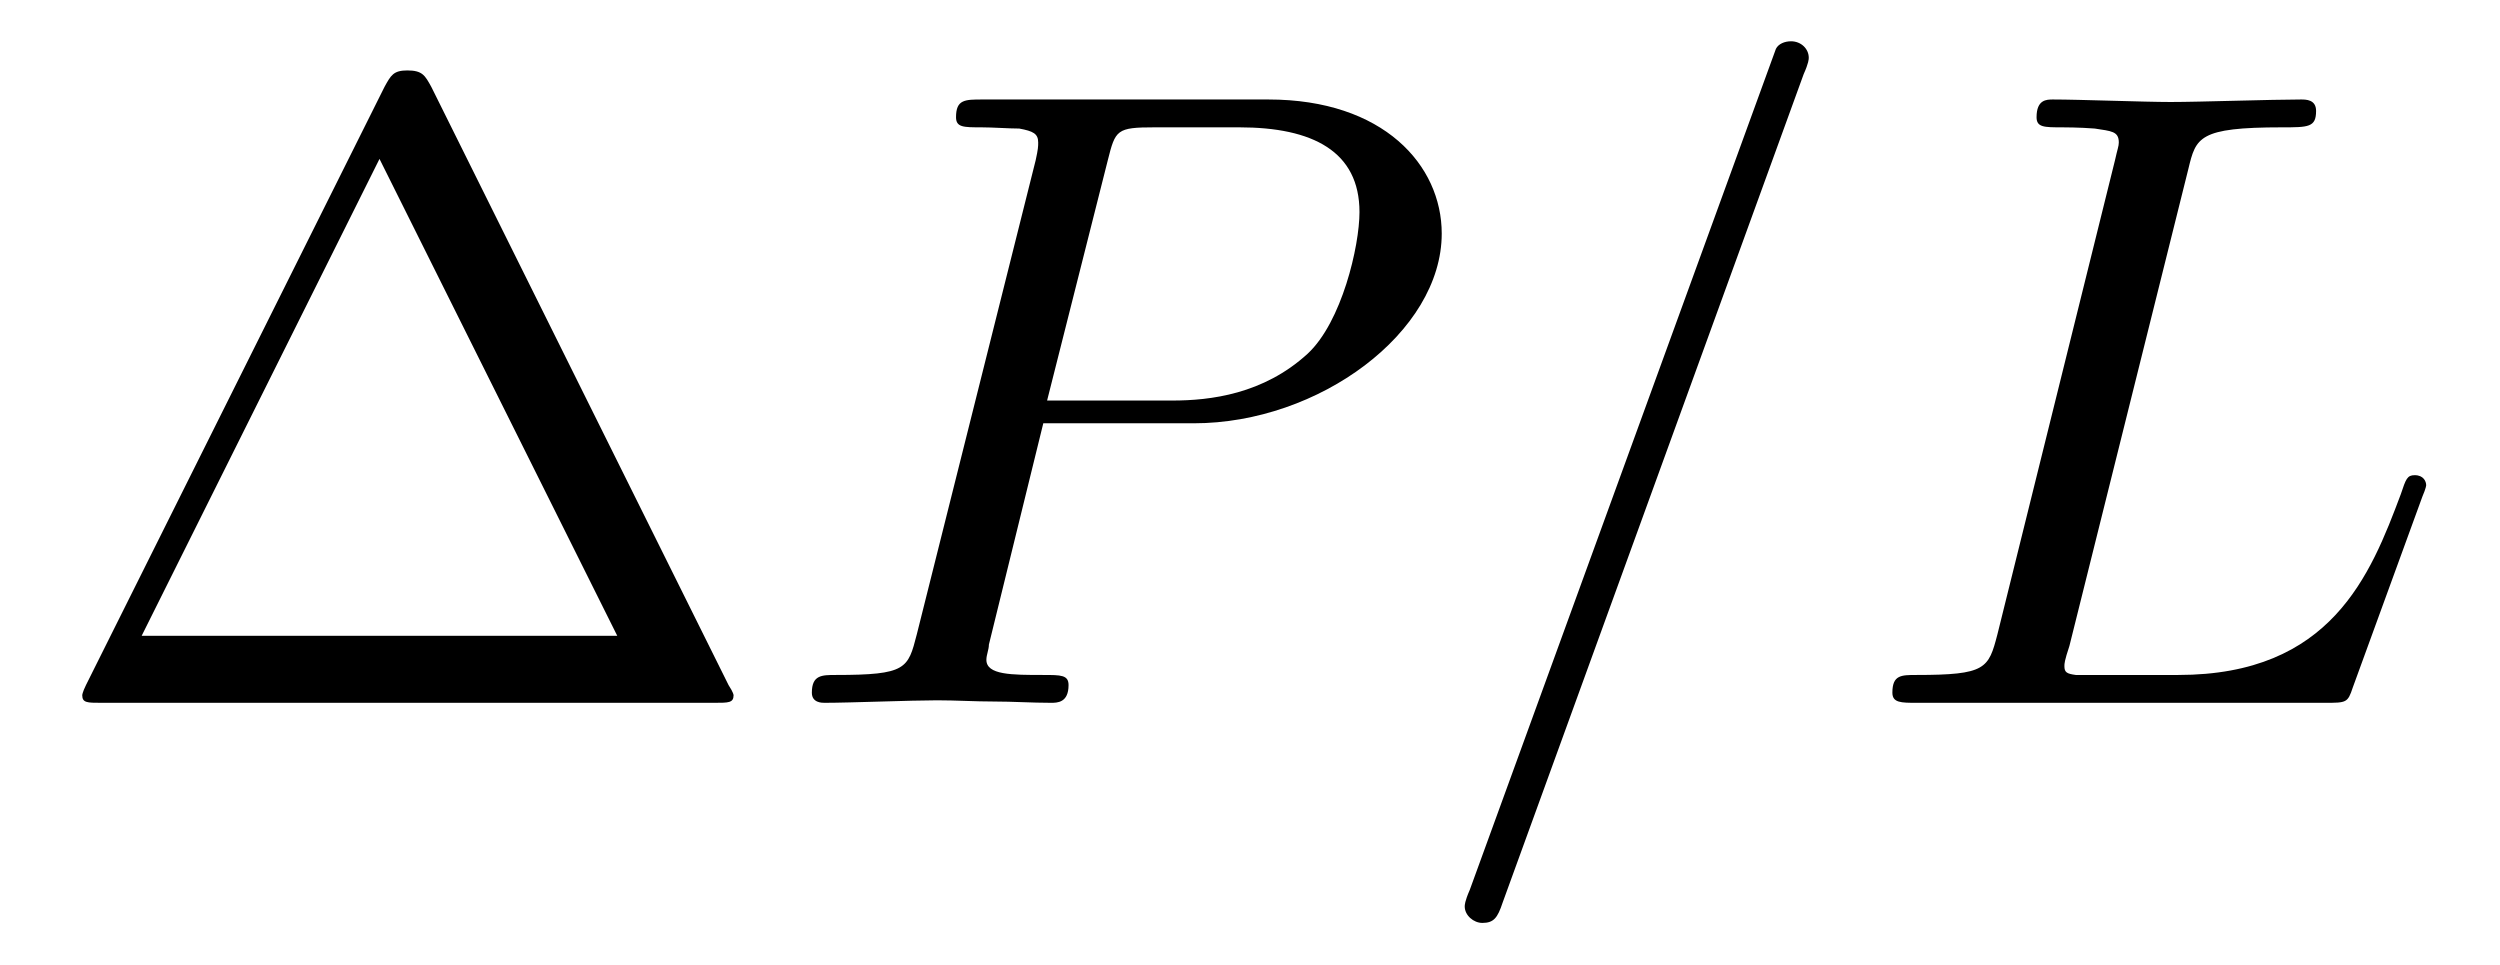
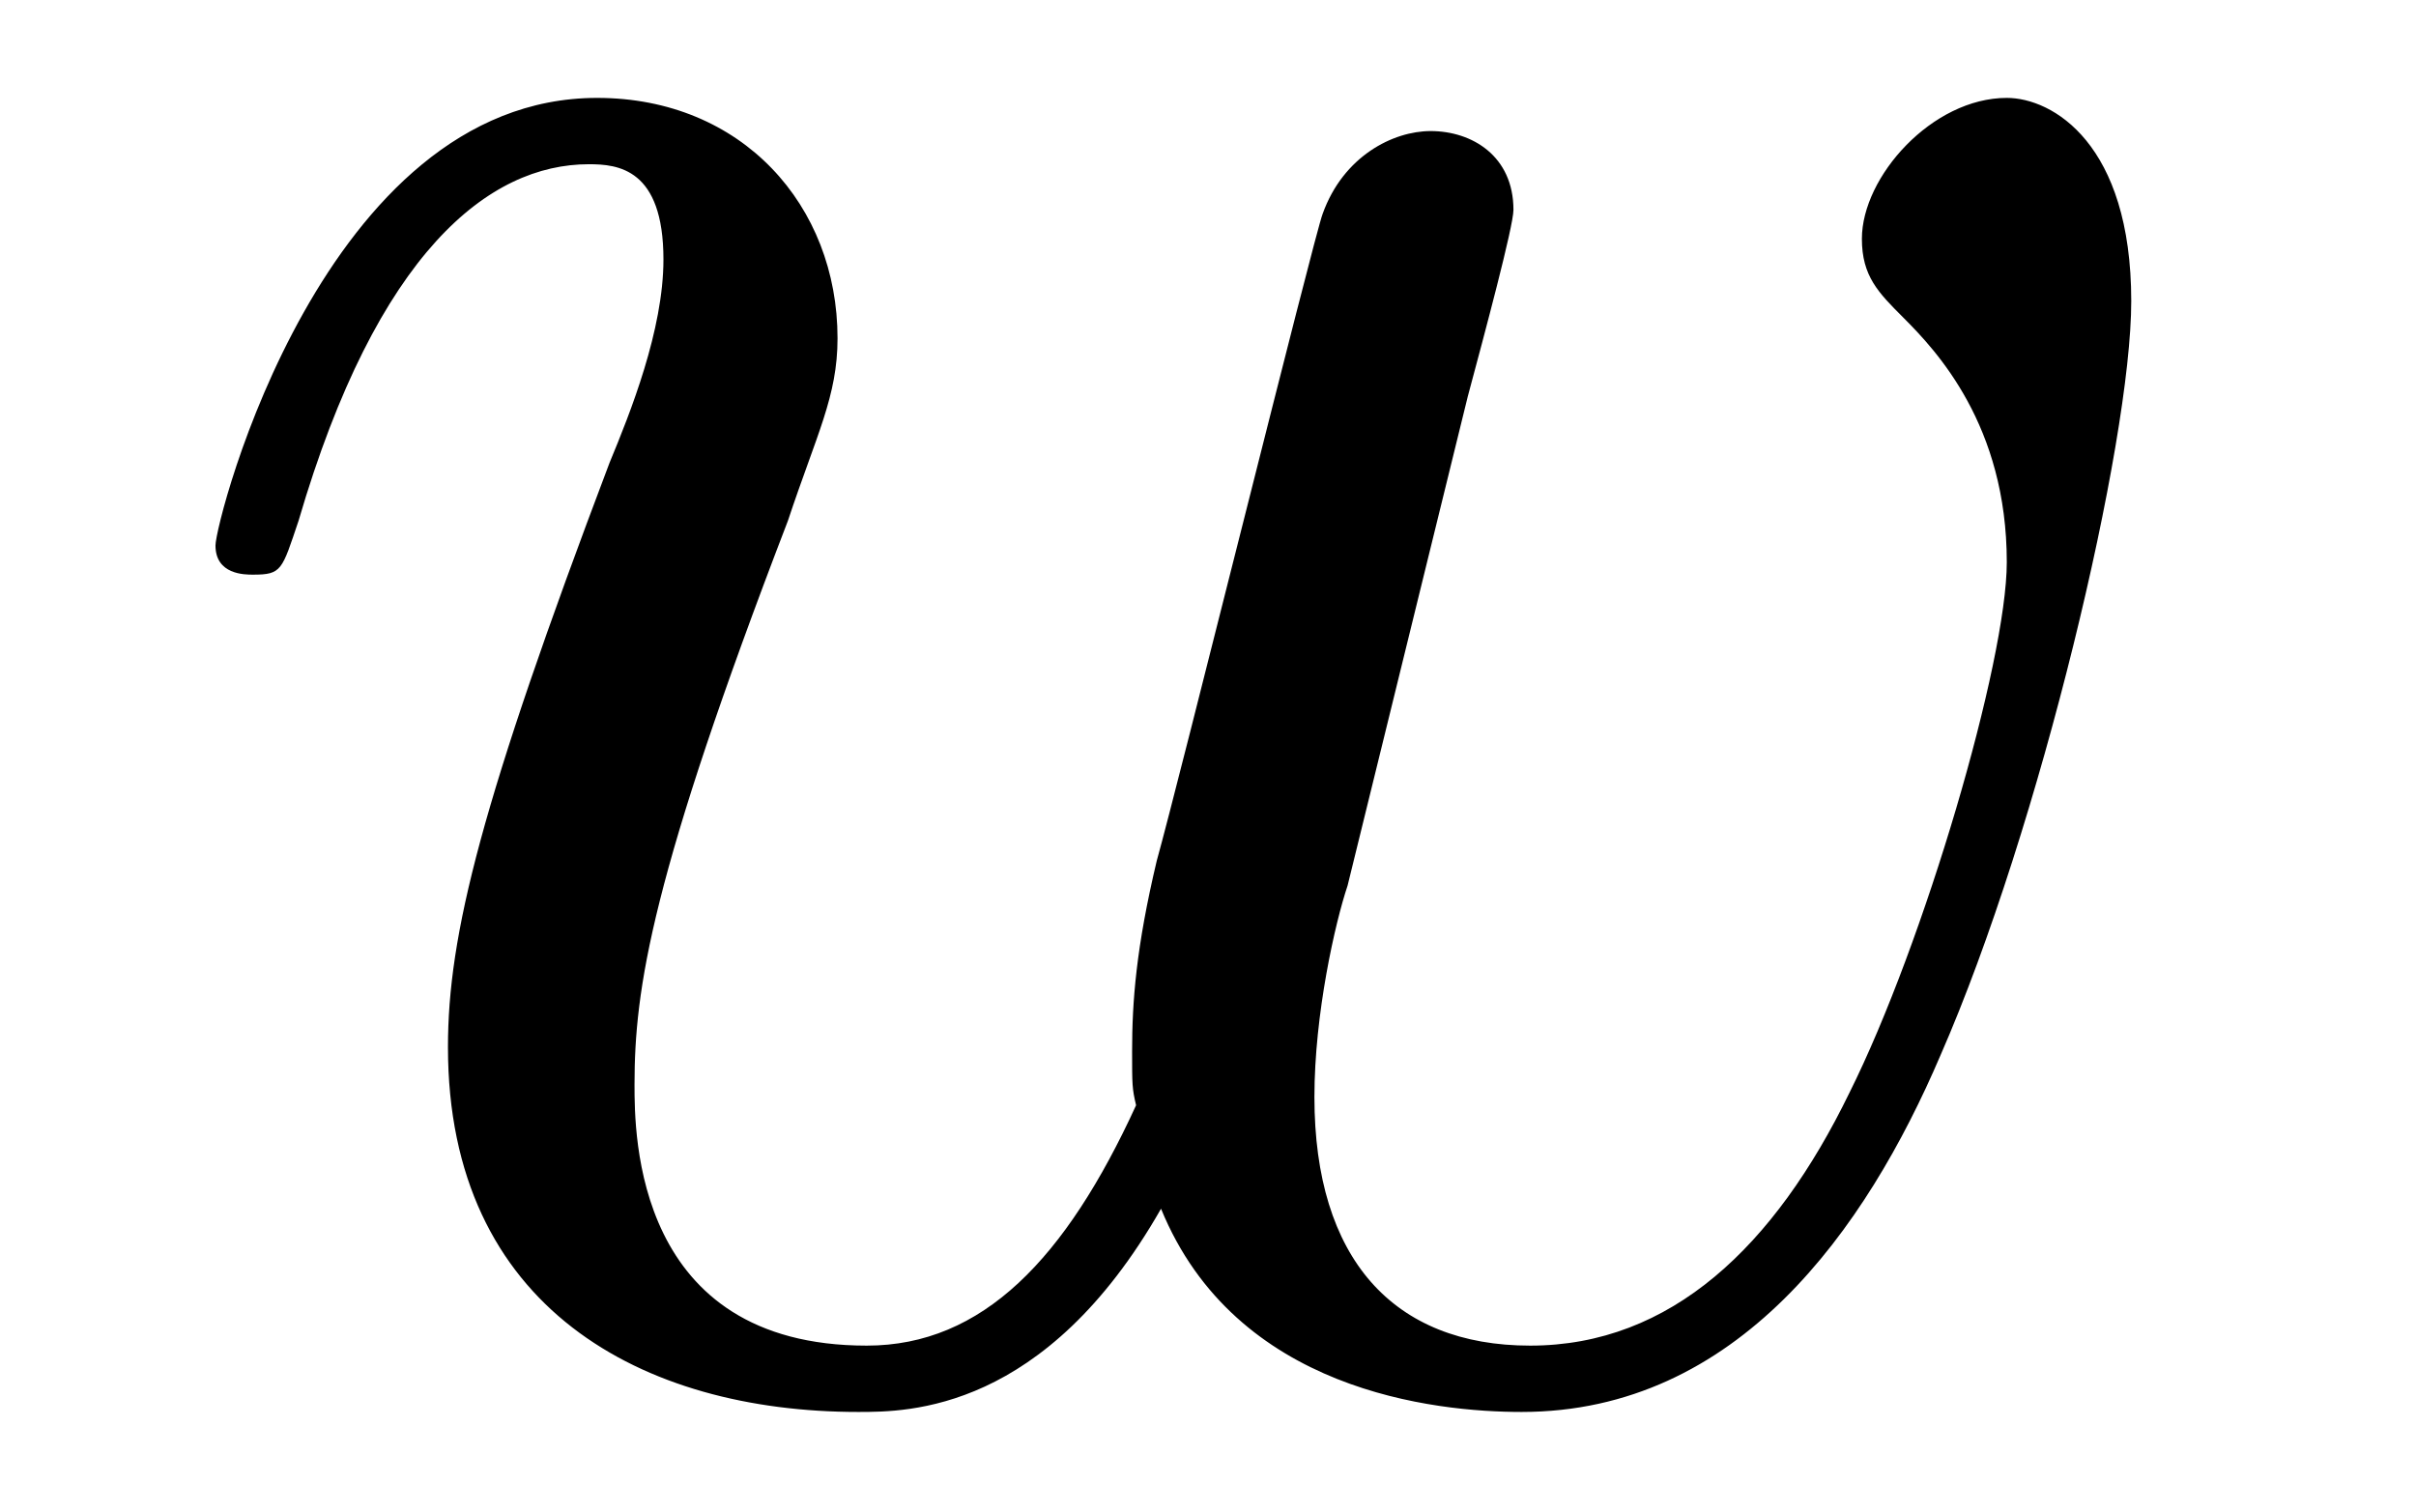
- <svg xmlns="http://www.w3.org/2000/svg" xmlns:xlink="http://www.w3.org/1999/xlink" viewBox="0 0 30.883 11.909" version="1.2">
+ <svg xmlns="http://www.w3.org/2000/svg" xmlns:xlink="http://www.w3.org/1999/xlink" viewBox="0 0 9.104 5.697" version="1.2">
  <defs>
    <g>
      <symbol overflow="visible" id="glyph0-0">
        <path style="stroke:none;" d="" />
      </symbol>
      <symbol overflow="visible" id="glyph0-1">
-         <path style="stroke:none;" d="M 4.828 -7.609 C 4.75 -7.75 4.719 -7.812 4.531 -7.812 C 4.359 -7.812 4.328 -7.75 4.25 -7.609 L 0.562 -0.219 C 0.516 -0.125 0.516 -0.094 0.516 -0.094 C 0.516 0 0.578 0 0.75 0 L 8.328 0 C 8.5 0 8.562 0 8.562 -0.094 C 8.562 -0.094 8.562 -0.125 8.5 -0.219 Z M 4.188 -6.719 L 7.125 -0.828 L 1.25 -0.828 Z M 4.188 -6.719 " />
-       </symbol>
-       <symbol overflow="visible" id="glyph1-0">
-         <path style="stroke:none;" d="" />
-       </symbol>
-       <symbol overflow="visible" id="glyph1-1">
-         <path style="stroke:none;" d="M 3.297 -3.453 L 5.156 -3.453 C 6.703 -3.453 8.219 -4.578 8.219 -5.797 C 8.219 -6.641 7.5 -7.453 6.078 -7.453 L 2.547 -7.453 C 2.328 -7.453 2.219 -7.453 2.219 -7.234 C 2.219 -7.109 2.312 -7.109 2.531 -7.109 C 2.672 -7.109 2.875 -7.094 3 -7.094 C 3.172 -7.062 3.234 -7.031 3.234 -6.922 C 3.234 -6.875 3.234 -6.844 3.203 -6.703 L 1.734 -0.844 C 1.625 -0.422 1.609 -0.344 0.734 -0.344 C 0.562 -0.344 0.438 -0.344 0.438 -0.125 C 0.438 0 0.562 0 0.594 0 C 0.906 0 1.672 -0.031 1.984 -0.031 C 2.219 -0.031 2.453 -0.016 2.688 -0.016 C 2.922 -0.016 3.156 0 3.391 0 C 3.469 0 3.609 0 3.609 -0.219 C 3.609 -0.344 3.516 -0.344 3.297 -0.344 C 2.906 -0.344 2.594 -0.344 2.594 -0.531 C 2.594 -0.594 2.625 -0.656 2.625 -0.719 Z M 4.094 -6.703 C 4.188 -7.078 4.203 -7.109 4.672 -7.109 L 5.719 -7.109 C 6.625 -7.109 7.203 -6.812 7.203 -6.062 C 7.203 -5.641 6.984 -4.703 6.562 -4.312 C 6.016 -3.812 5.359 -3.734 4.891 -3.734 L 3.344 -3.734 Z M 4.094 -6.703 " />
-       </symbol>
-       <symbol overflow="visible" id="glyph1-2">
-         <path style="stroke:none;" d="M 4.781 -7.766 C 4.844 -7.906 4.844 -7.953 4.844 -7.969 C 4.844 -8.078 4.75 -8.172 4.625 -8.172 C 4.547 -8.172 4.469 -8.141 4.438 -8.078 L 0.656 2.312 C 0.594 2.453 0.594 2.5 0.594 2.516 C 0.594 2.625 0.703 2.719 0.812 2.719 C 0.953 2.719 1 2.656 1.062 2.469 Z M 4.781 -7.766 " />
-       </symbol>
-       <symbol overflow="visible" id="glyph1-3">
-         <path style="stroke:none;" d="M 4.078 -6.594 C 4.172 -6.984 4.203 -7.109 5.234 -7.109 C 5.562 -7.109 5.656 -7.109 5.656 -7.312 C 5.656 -7.453 5.531 -7.453 5.469 -7.453 C 5.109 -7.453 4.219 -7.422 3.859 -7.422 C 3.531 -7.422 2.734 -7.453 2.406 -7.453 C 2.328 -7.453 2.203 -7.453 2.203 -7.234 C 2.203 -7.109 2.297 -7.109 2.516 -7.109 C 2.531 -7.109 2.734 -7.109 2.922 -7.094 C 3.125 -7.062 3.219 -7.062 3.219 -6.922 C 3.219 -6.875 3.203 -6.844 3.172 -6.703 L 1.719 -0.844 C 1.609 -0.422 1.578 -0.344 0.719 -0.344 C 0.531 -0.344 0.422 -0.344 0.422 -0.125 C 0.422 0 0.531 0 0.719 0 L 5.766 0 C 6.031 0 6.047 0 6.109 -0.188 L 6.969 -2.547 C 7.016 -2.656 7.016 -2.688 7.016 -2.688 C 7.016 -2.734 6.984 -2.812 6.875 -2.812 C 6.781 -2.812 6.766 -2.766 6.703 -2.578 C 6.328 -1.578 5.844 -0.344 3.953 -0.344 L 2.938 -0.344 C 2.781 -0.344 2.766 -0.344 2.688 -0.344 C 2.578 -0.359 2.547 -0.375 2.547 -0.453 C 2.547 -0.484 2.547 -0.516 2.609 -0.703 Z M 4.078 -6.594 " />
+         <path style="stroke:none;" d="M 5.031 -3.703 C 5.094 -3.938 5.203 -4.344 5.203 -4.406 C 5.203 -4.609 5.047 -4.703 4.891 -4.703 C 4.75 -4.703 4.562 -4.609 4.484 -4.391 C 4.453 -4.312 3.938 -2.234 3.859 -1.953 C 3.781 -1.625 3.766 -1.422 3.766 -1.234 C 3.766 -1.109 3.766 -1.094 3.781 -1.031 C 3.516 -0.453 3.203 -0.125 2.766 -0.125 C 1.891 -0.125 1.891 -0.922 1.891 -1.109 C 1.891 -1.469 1.953 -1.891 2.469 -3.234 C 2.578 -3.562 2.656 -3.703 2.656 -3.922 C 2.656 -4.422 2.297 -4.828 1.75 -4.828 C 0.719 -4.828 0.312 -3.234 0.312 -3.141 C 0.312 -3.031 0.422 -3.031 0.453 -3.031 C 0.562 -3.031 0.562 -3.047 0.625 -3.234 C 0.922 -4.25 1.344 -4.578 1.719 -4.578 C 1.828 -4.578 2 -4.562 2 -4.219 C 2 -3.953 1.875 -3.641 1.797 -3.453 C 1.312 -2.172 1.188 -1.672 1.188 -1.25 C 1.188 -0.266 1.922 0.125 2.734 0.125 C 2.922 0.125 3.438 0.125 3.875 -0.641 C 4.156 0.047 4.906 0.125 5.234 0.125 C 6.047 0.125 6.531 -0.562 6.812 -1.219 C 7.188 -2.078 7.531 -3.531 7.531 -4.062 C 7.531 -4.656 7.234 -4.828 7.062 -4.828 C 6.781 -4.828 6.516 -4.531 6.516 -4.297 C 6.516 -4.156 6.578 -4.094 6.672 -4 C 6.797 -3.875 7.062 -3.594 7.062 -3.078 C 7.062 -2.703 6.75 -1.641 6.469 -1.078 C 6.188 -0.5 5.797 -0.125 5.266 -0.125 C 4.75 -0.125 4.453 -0.453 4.453 -1.062 C 4.453 -1.375 4.531 -1.719 4.578 -1.859 Z M 5.031 -3.703 " />
      </symbol>
    </g>
    <clipPath id="clip1">
-       <path d="M 18 0 L 30 0 L 30 11.91 L 18 11.91 Z M 18 0 " />
+       <path d="M 0 0 L 9 0 L 9 5.695 L 0 5.695 Z M 0 0 " />
    </clipPath>
  </defs>
  <g id="surface1">
-     <g style="fill:rgb(0%,0%,0%);fill-opacity:1;">
-       <use xlink:href="#glyph0-1" x="0.5" y="8.682" />
-     </g>
-     <g style="fill:rgb(0%,0%,0%);fill-opacity:1;">
-       <use xlink:href="#glyph1-1" x="9.591" y="8.682" />
-     </g>
    <g clip-path="url(#clip1)" clip-rule="nonzero">
      <g style="fill:rgb(0%,0%,0%);fill-opacity:1;">
-         <use xlink:href="#glyph1-2" x="17.5" y="8.682" />
-         <use xlink:href="#glyph1-3" x="22.955" y="8.682" />
+         <use xlink:href="#glyph0-1" x="0.5" y="5.197" />
      </g>
    </g>
  </g>
</svg>
